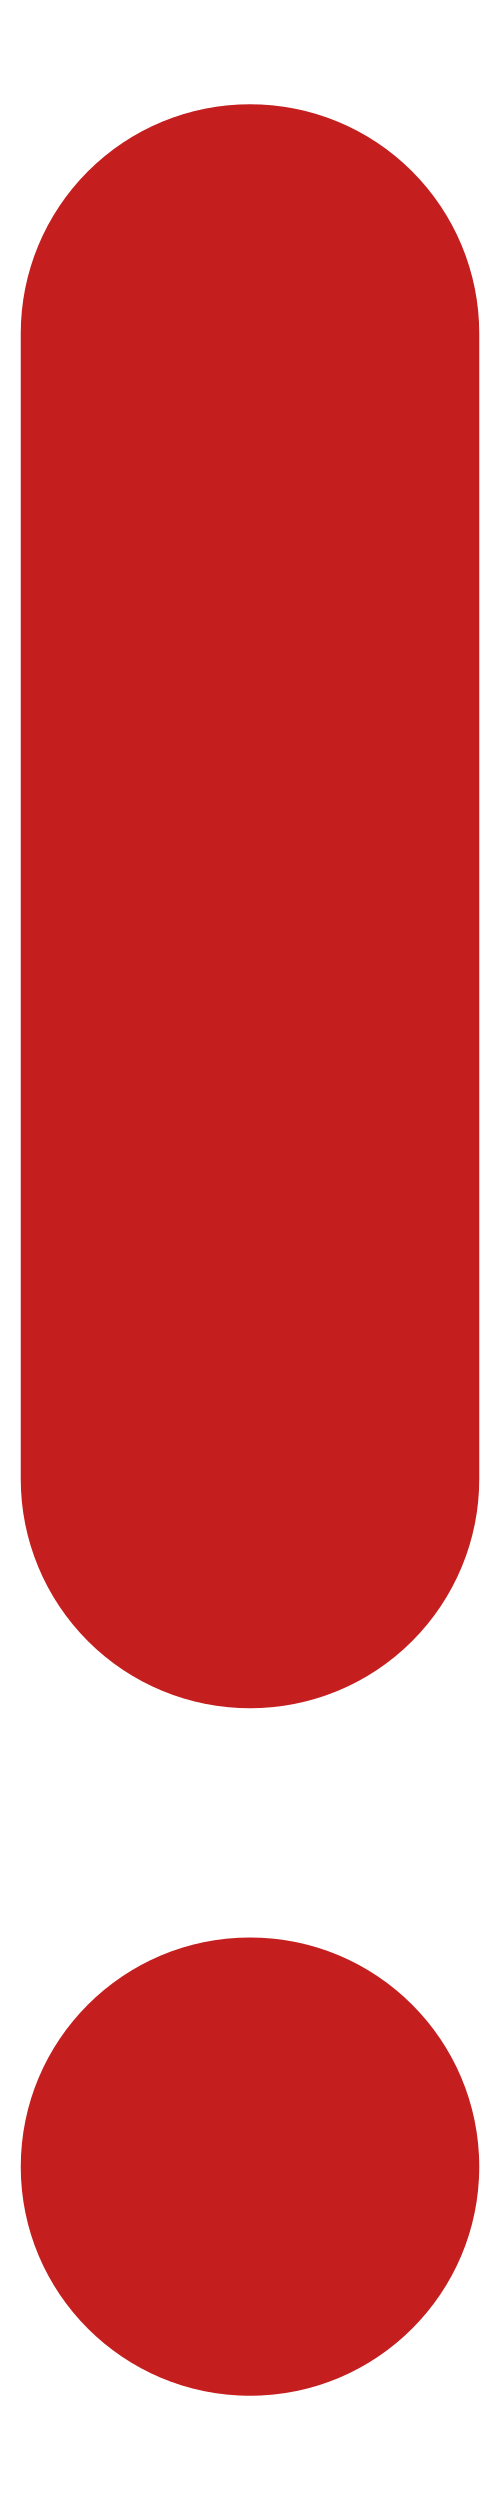
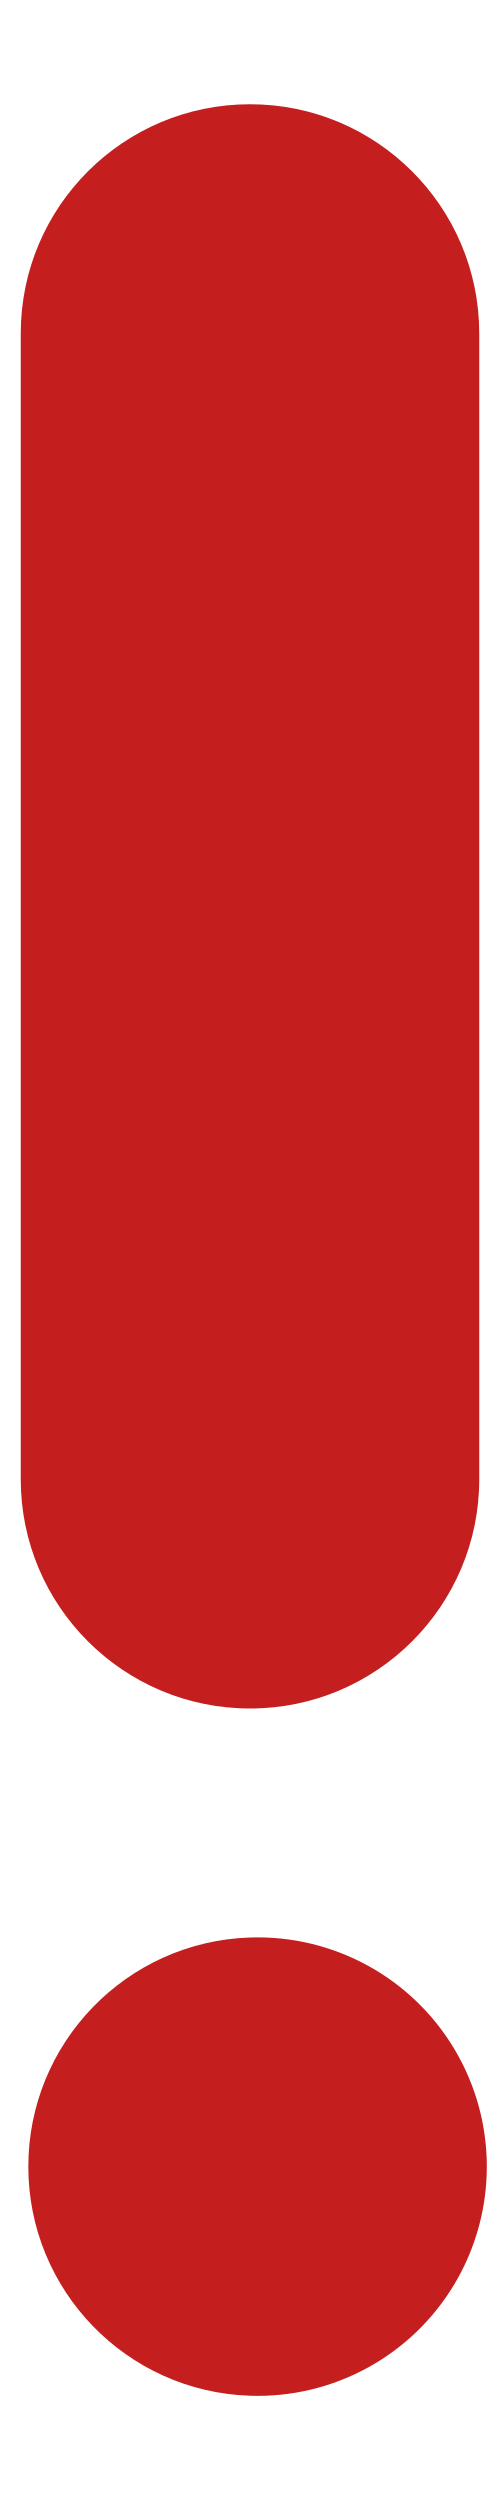
- <svg xmlns="http://www.w3.org/2000/svg" width="2" height="10" viewBox="0 0 2 10" fill="none">
-   <path d="M1 9.583C1.506 9.583 1.917 9.173 1.917 8.667C1.917 8.16 1.506 7.75 1 7.75C0.494 7.75 0.083 8.16 0.083 8.667C0.083 9.173 0.494 9.583 1 9.583Z" fill="#C41E1E" />
-   <path d="M1 0.417C0.757 0.417 0.524 0.513 0.352 0.685C0.18 0.857 0.083 1.09 0.083 1.333V5.917C0.083 6.16 0.18 6.393 0.352 6.565C0.524 6.737 0.757 6.833 1 6.833C1.243 6.833 1.476 6.737 1.648 6.565C1.82 6.393 1.917 6.16 1.917 5.917V1.333C1.917 1.09 1.82 0.857 1.648 0.685C1.476 0.513 1.243 0.417 1 0.417Z" fill="#C41E1E" />
+ <svg xmlns="http://www.w3.org/2000/svg" width="2" height="10" fill="none">
+   <path d="M1 9.583A.917.917 0 101 7.75a.917.917 0 000 1.833zM1 .417a.917.917 0 00-.917.916v4.584a.917.917 0 001.834 0V1.333A.917.917 0 001 .417z" fill="#C41E1E" />
</svg>
